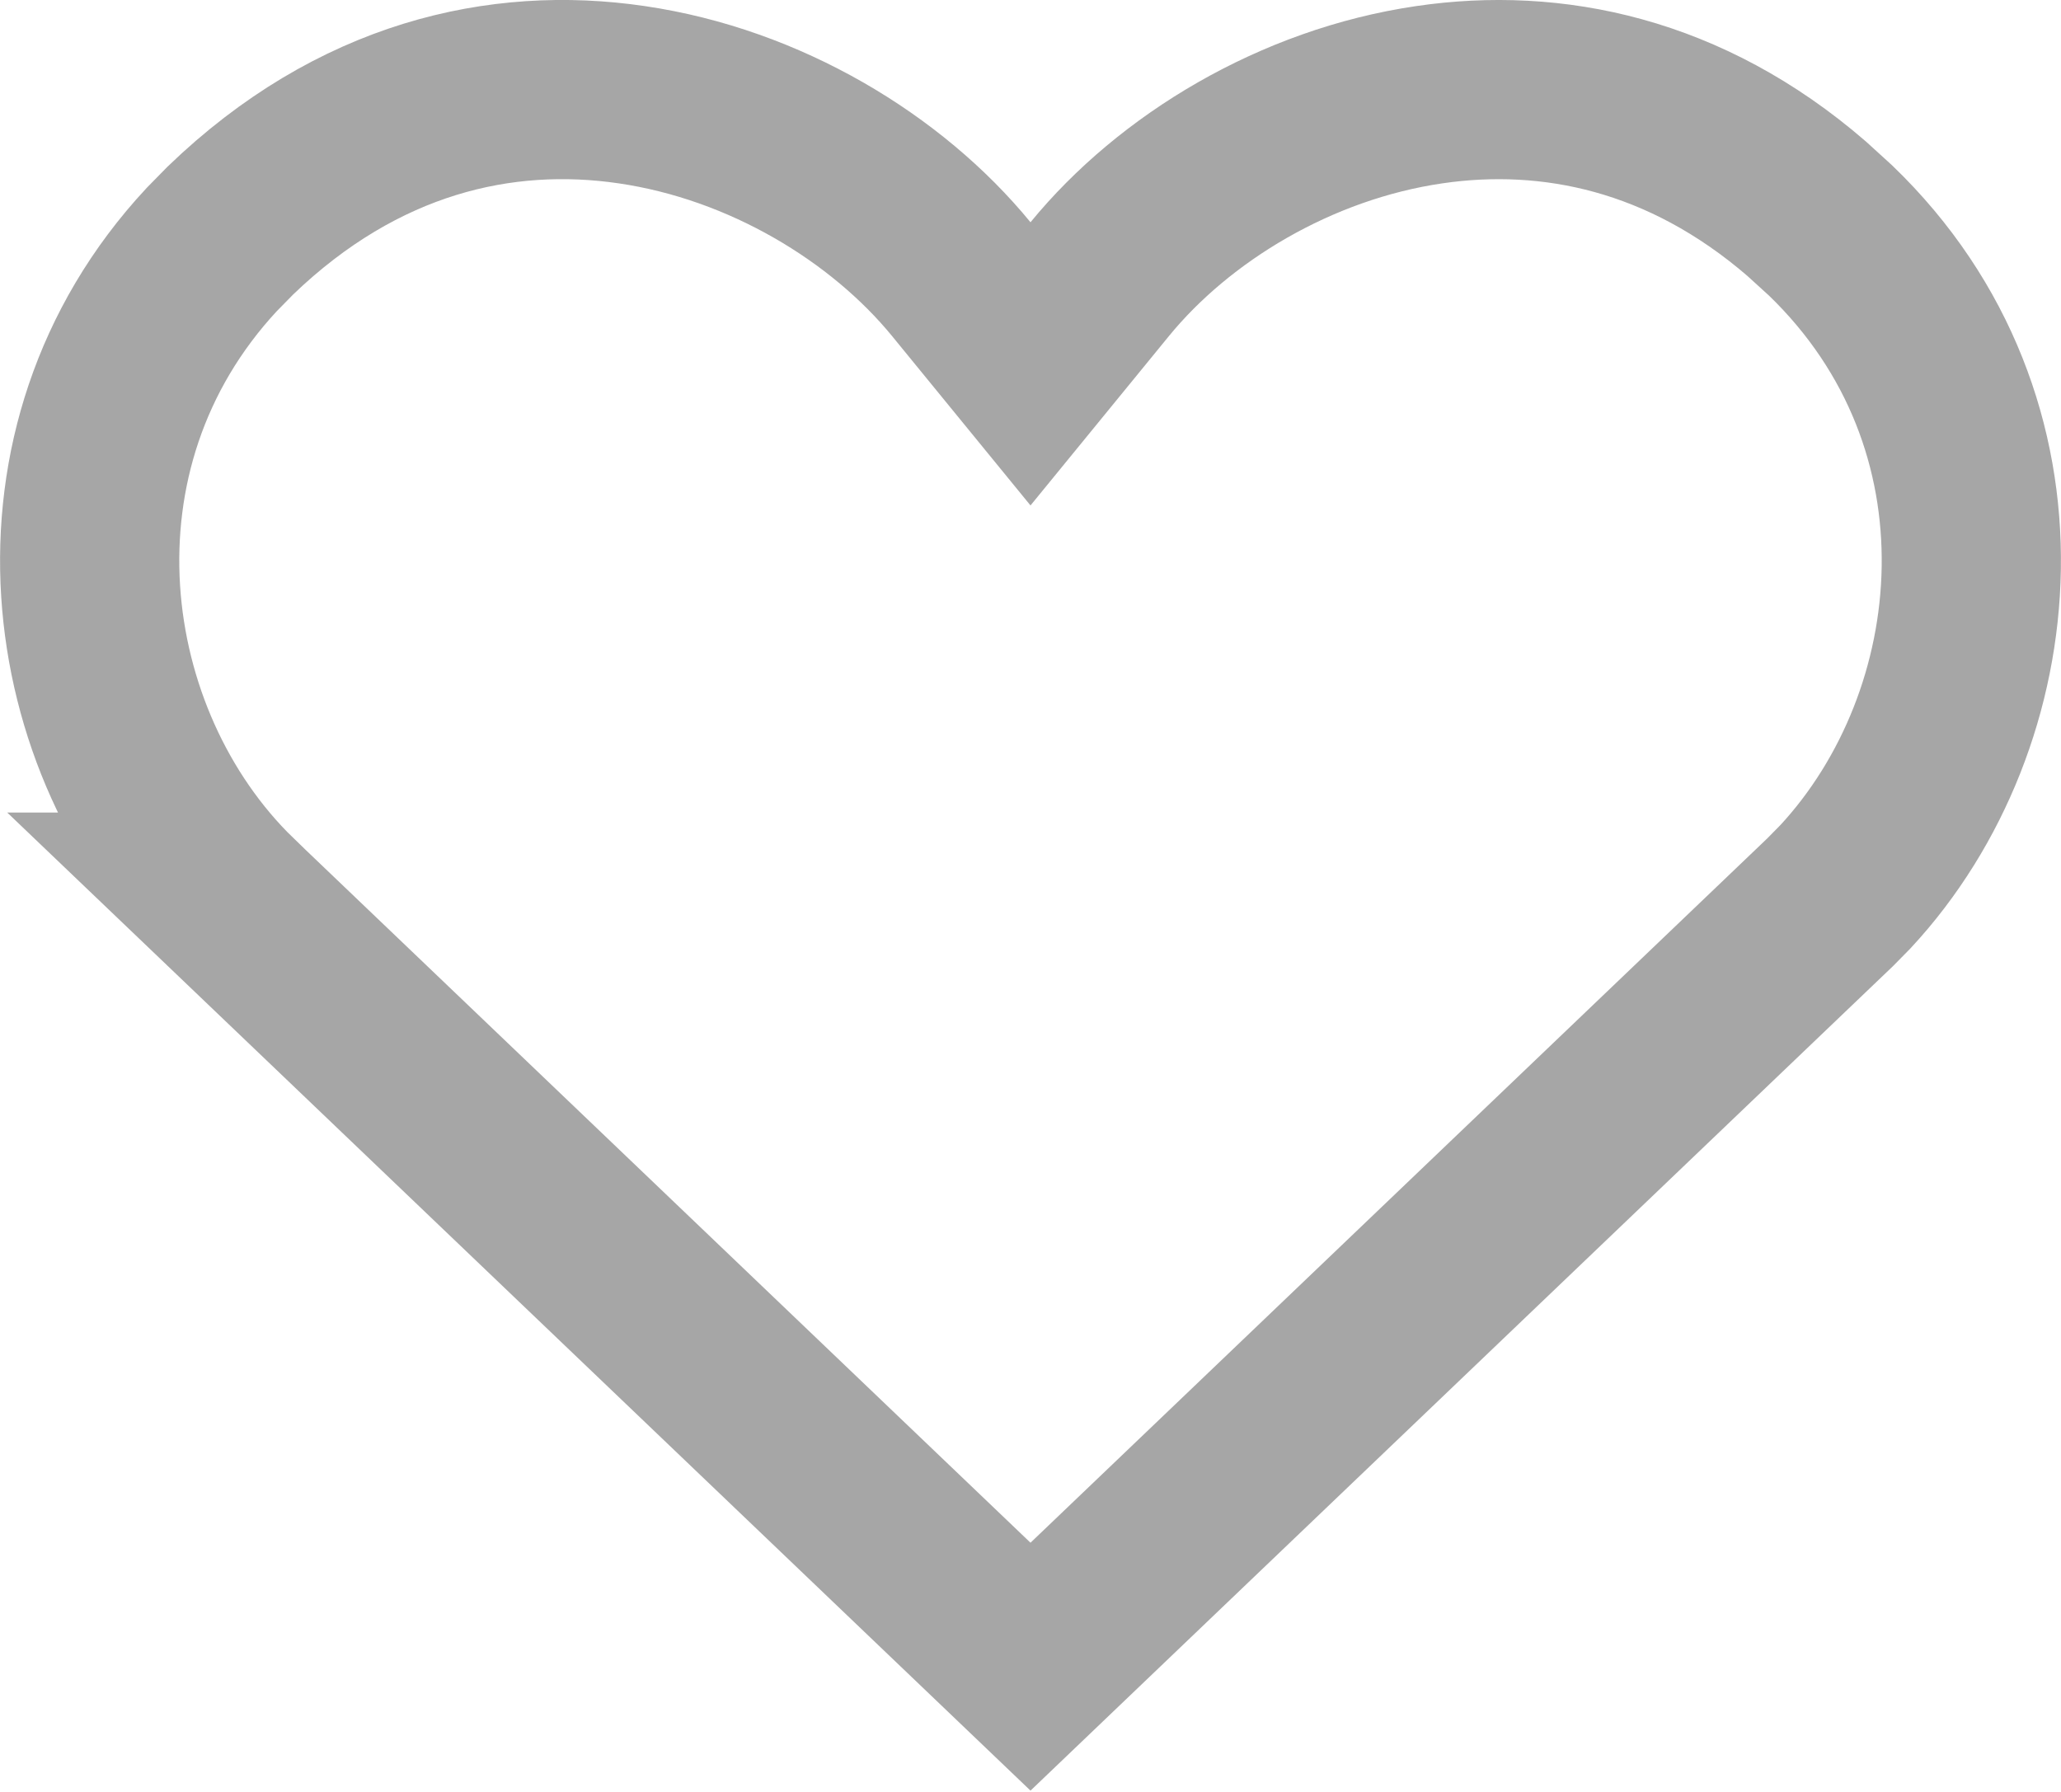
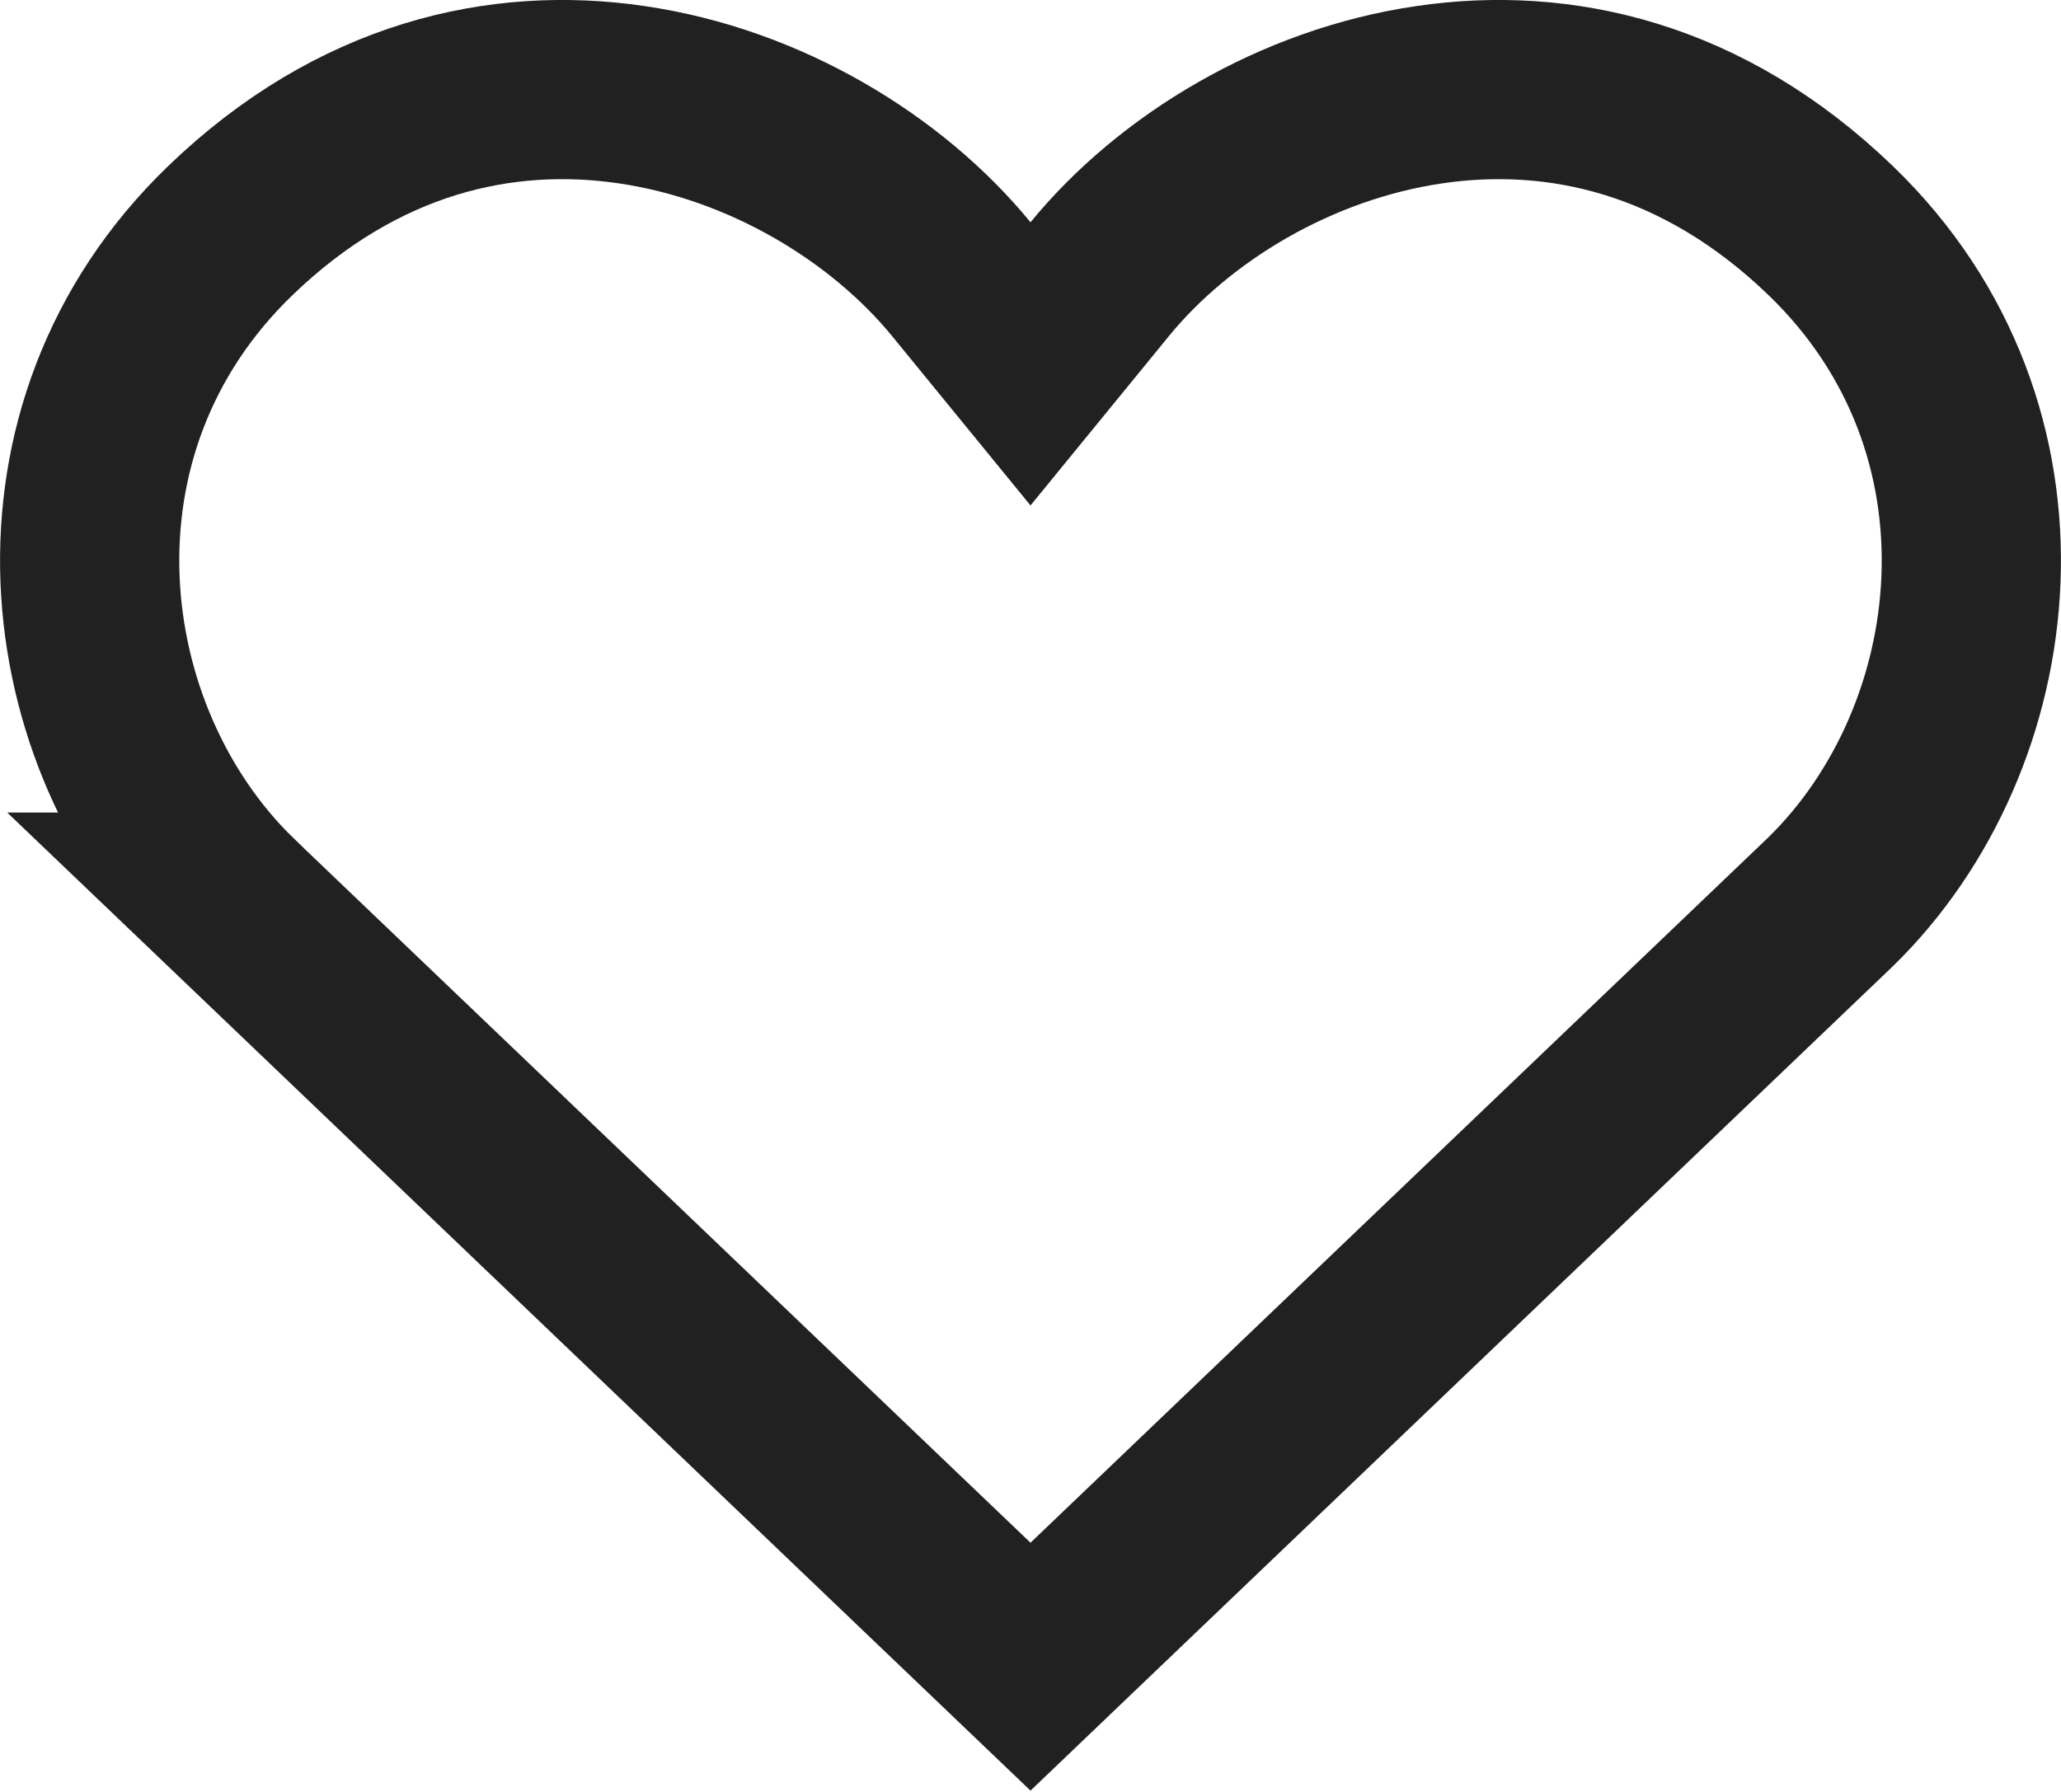
<svg xmlns="http://www.w3.org/2000/svg" width="23" height="20" viewBox="0 0 23 20" fill="none">
-   <g opacity="0.4">
-     <path d="M15.951 1.057C17.316 0.857 18.807 1.16 20.16 2.328L20.429 2.573C22.66 4.723 22.328 8.026 20.597 9.894L20.425 10.069L11.5 18.602L2.574 10.069H2.575C0.754 8.297 0.297 5.006 2.363 2.785L2.571 2.573C3.994 1.202 5.593 0.843 7.049 1.057C8.54 1.275 9.895 2.1 10.727 3.115L11.5 4.061L12.273 3.115C13.104 2.1 14.46 1.275 15.951 1.057Z" stroke="#212121" stroke-width="2" />
-   </g>
+   <path d="M15.951 1.057C17.407 0.843 19.006 1.202 20.429 2.573C22.732 4.792 22.304 8.239 20.425 10.069L11.5 18.602L2.574 10.069H2.575C0.696 8.239 0.268 4.792 2.571 2.573C3.994 1.202 5.593 0.843 7.049 1.057C8.54 1.275 9.895 2.1 10.727 3.115L11.5 4.061L12.273 3.115C13.104 2.1 14.46 1.275 15.951 1.057Z" stroke="#212121" stroke-width="2" />
</svg>
